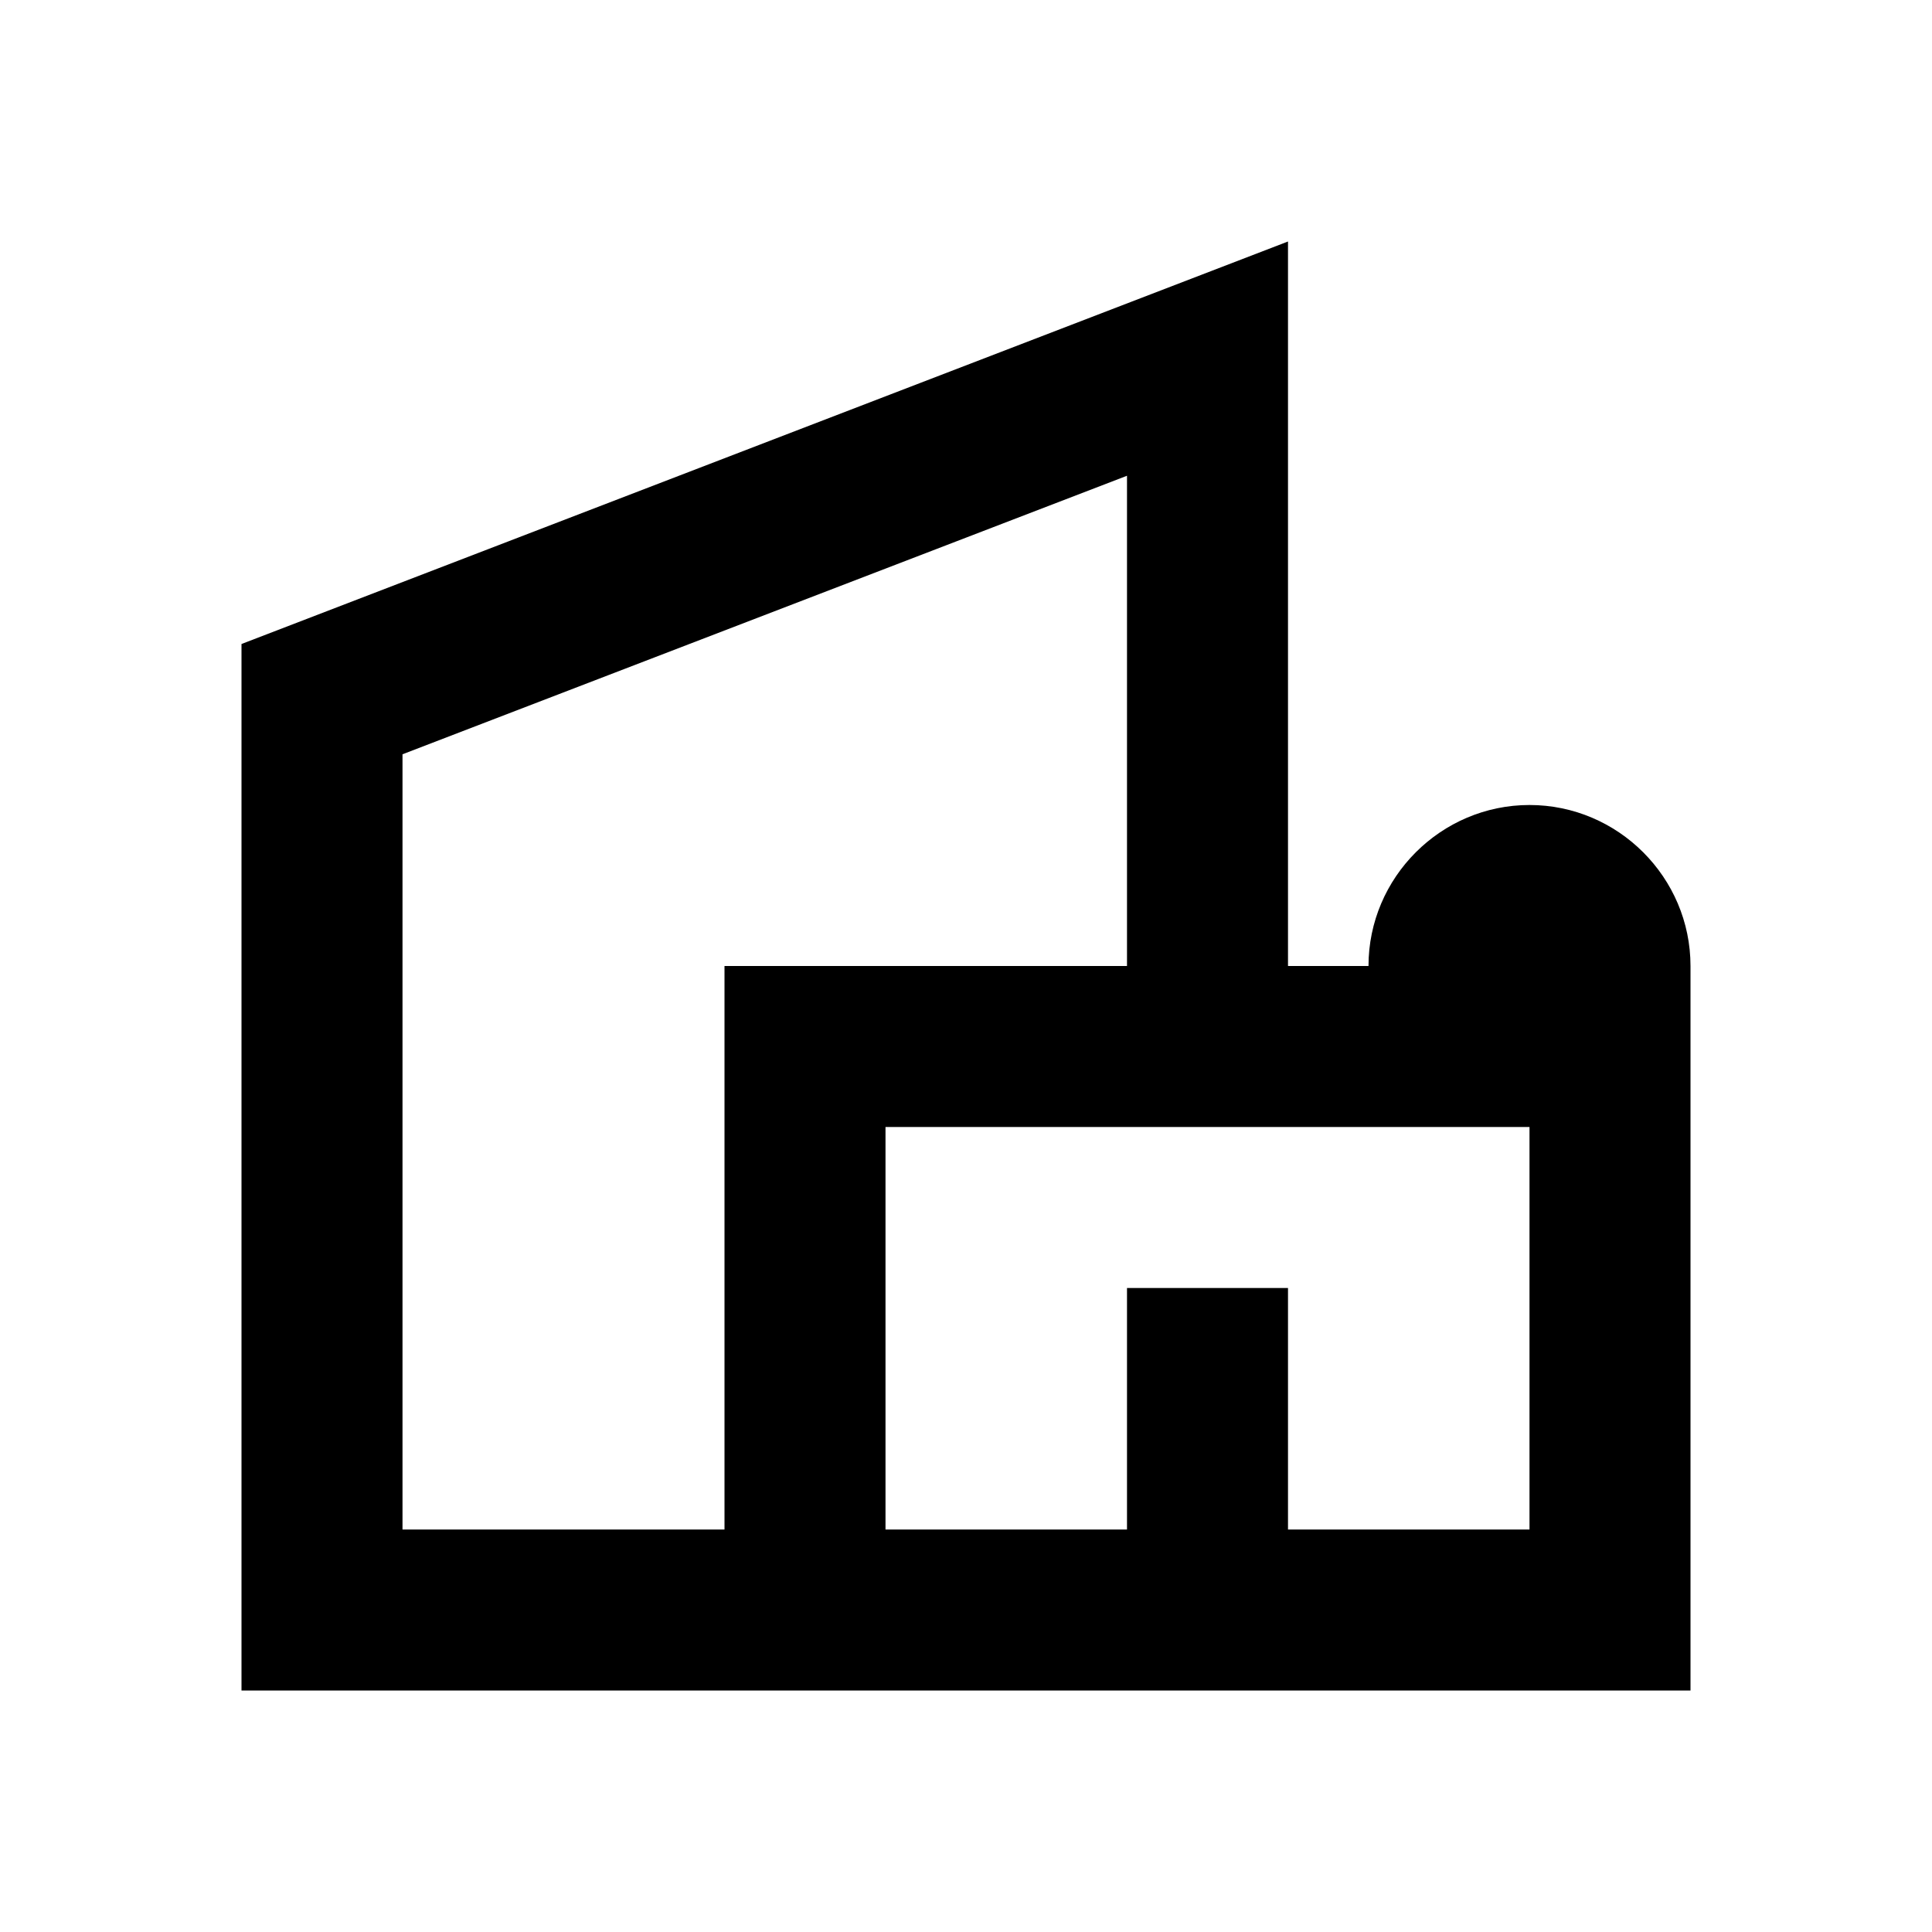
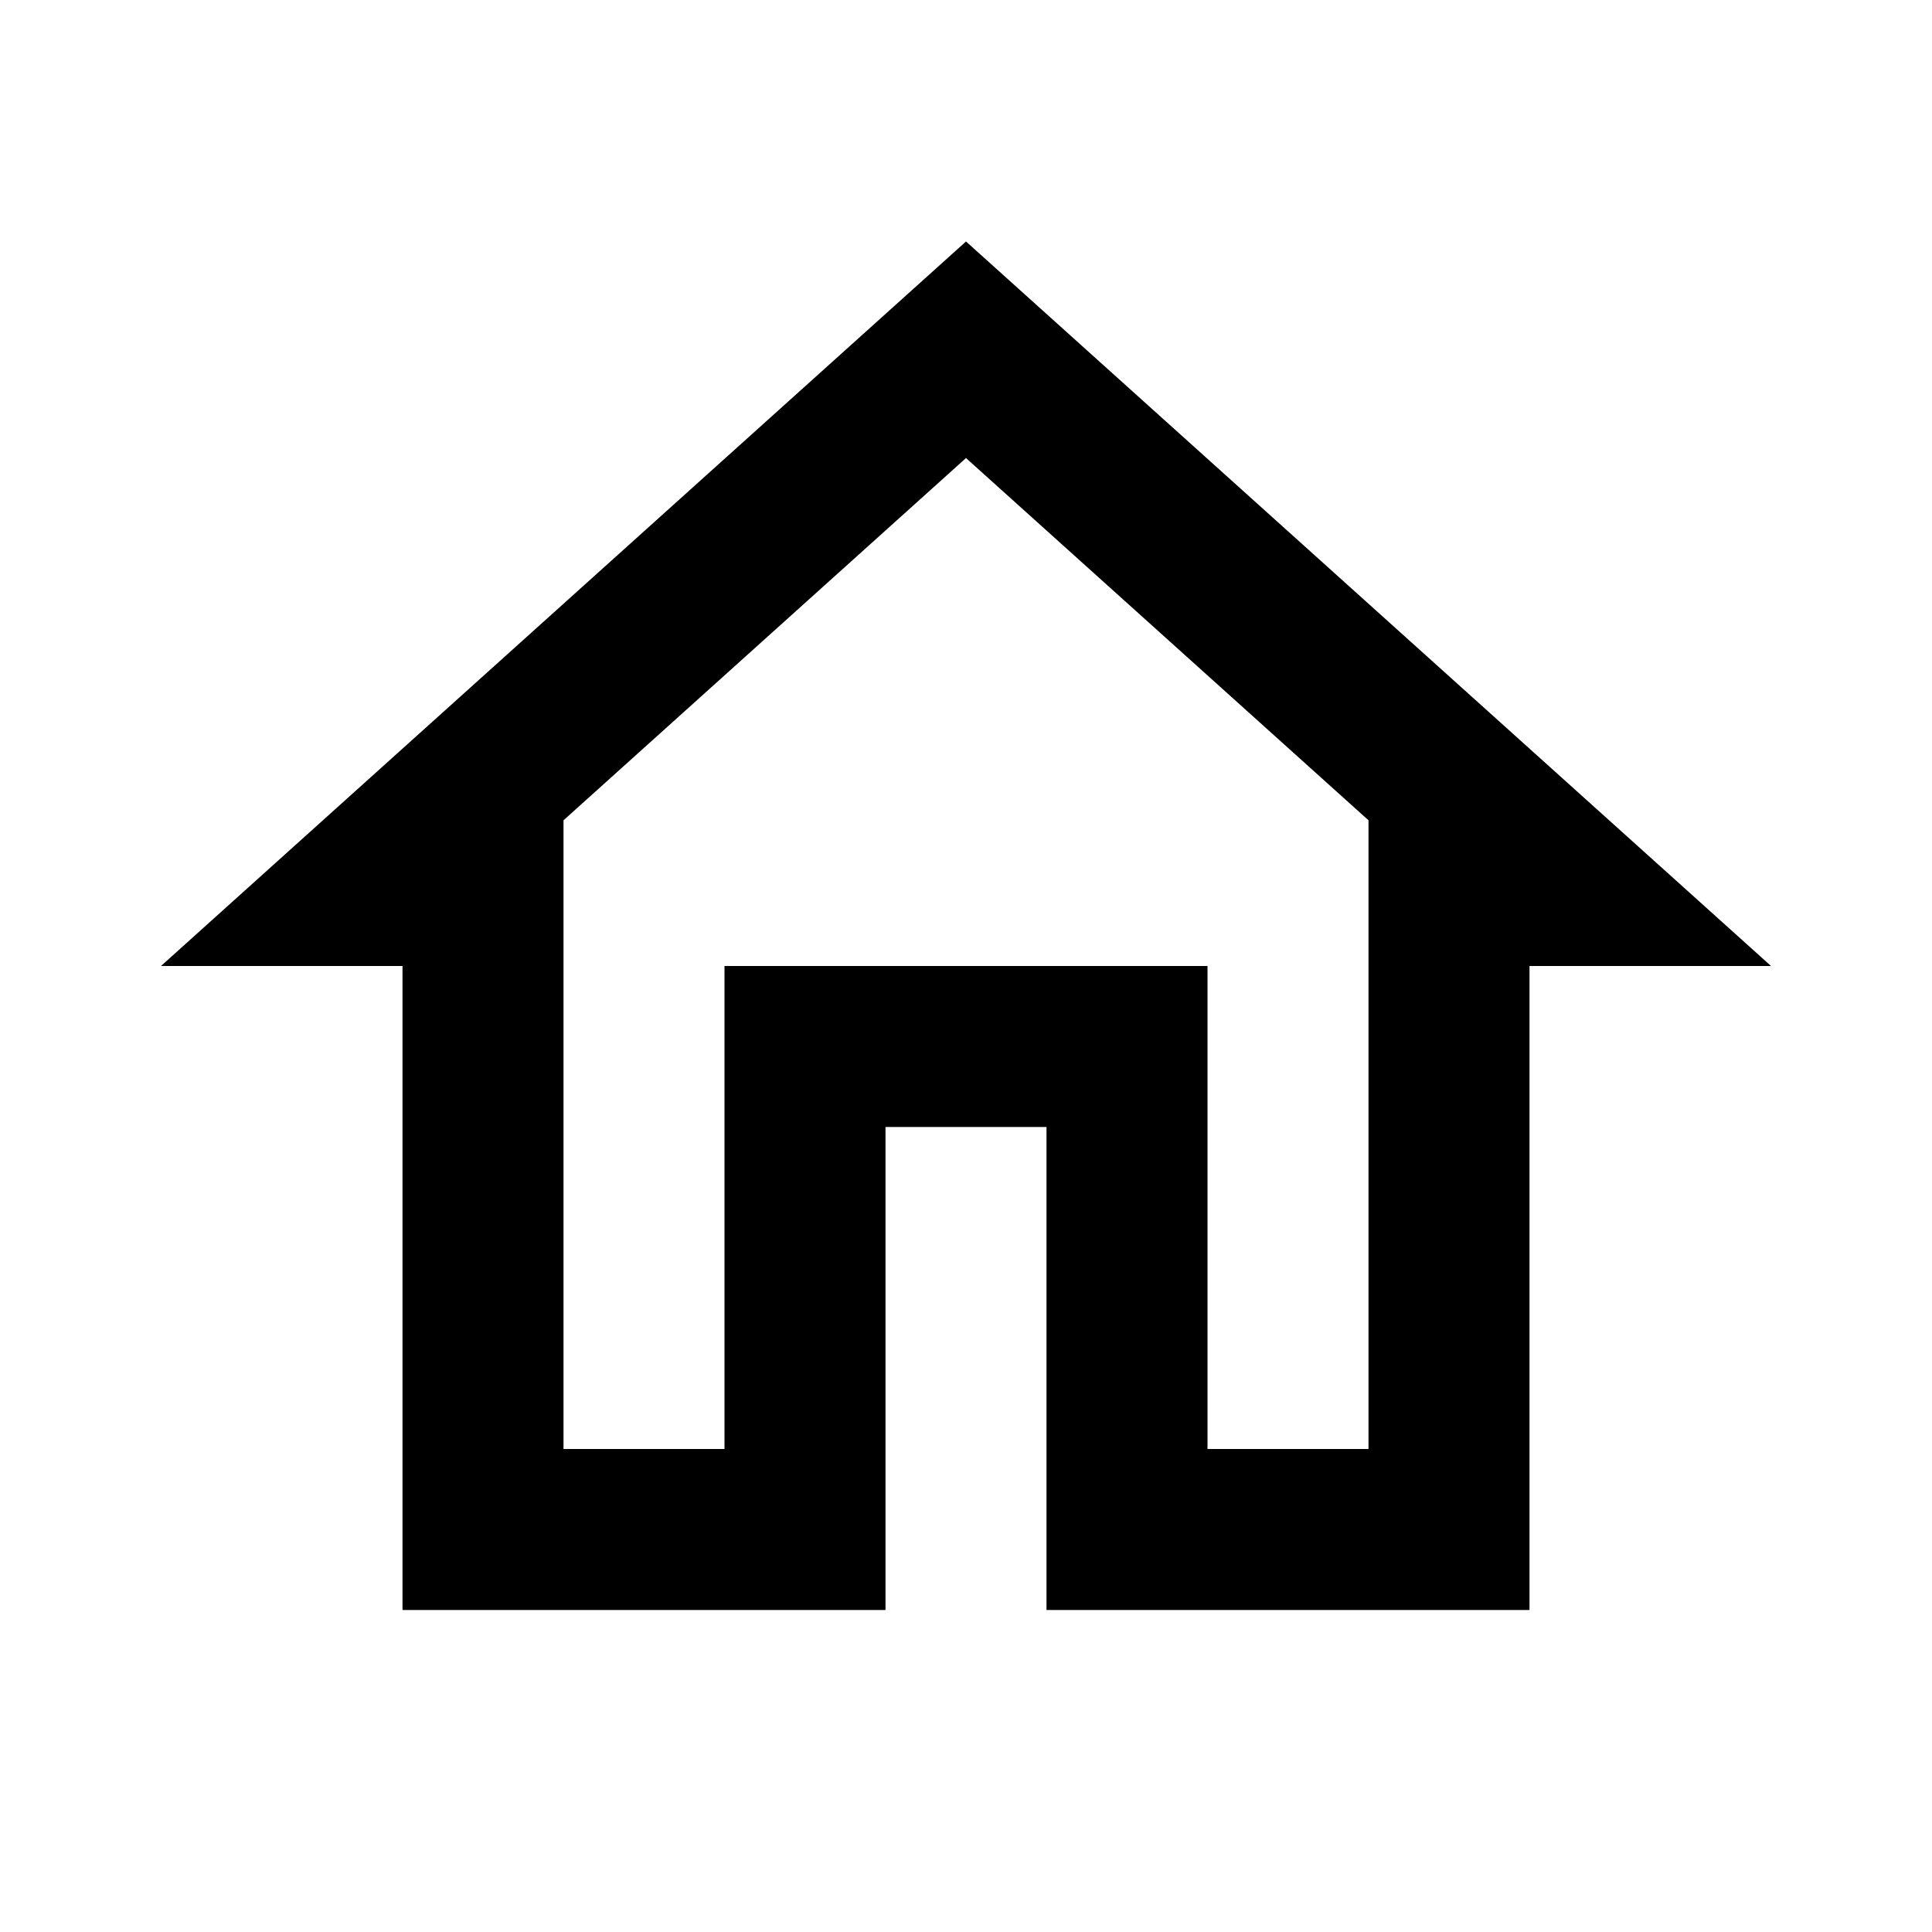
- <svg xmlns="http://www.w3.org/2000/svg" enable-background="new 0 0 24 24" height="24px" viewBox="0 0 24 24" width="24px" fill="#000000">
-   <rect fill="none" height="24" width="24" />
-   <path d="M19,10c-1.1,0-2,0.9-2,2h-1V3L3,8v13h18v-9C21,10.9,20.1,10,19,10z M5,9.37l9-3.46V12H9v7H5V9.37z M19,19h-3v-3h-2v3h-3v-5 h8V19z" />
+ <svg xmlns="http://www.w3.org/2000/svg" height="48px" viewBox="0 0 24 24" width="48px" fill="#000000">
+   <path d="M0 0h24v24H0V0z" fill="none" />
+   <path d="M12 5.69l5 4.5V18h-2v-6H9v6H7v-7.81l5-4.5M12 3L2 12h3v8h6v-6h2v6h6v-8h3L12 3z" />
</svg>
